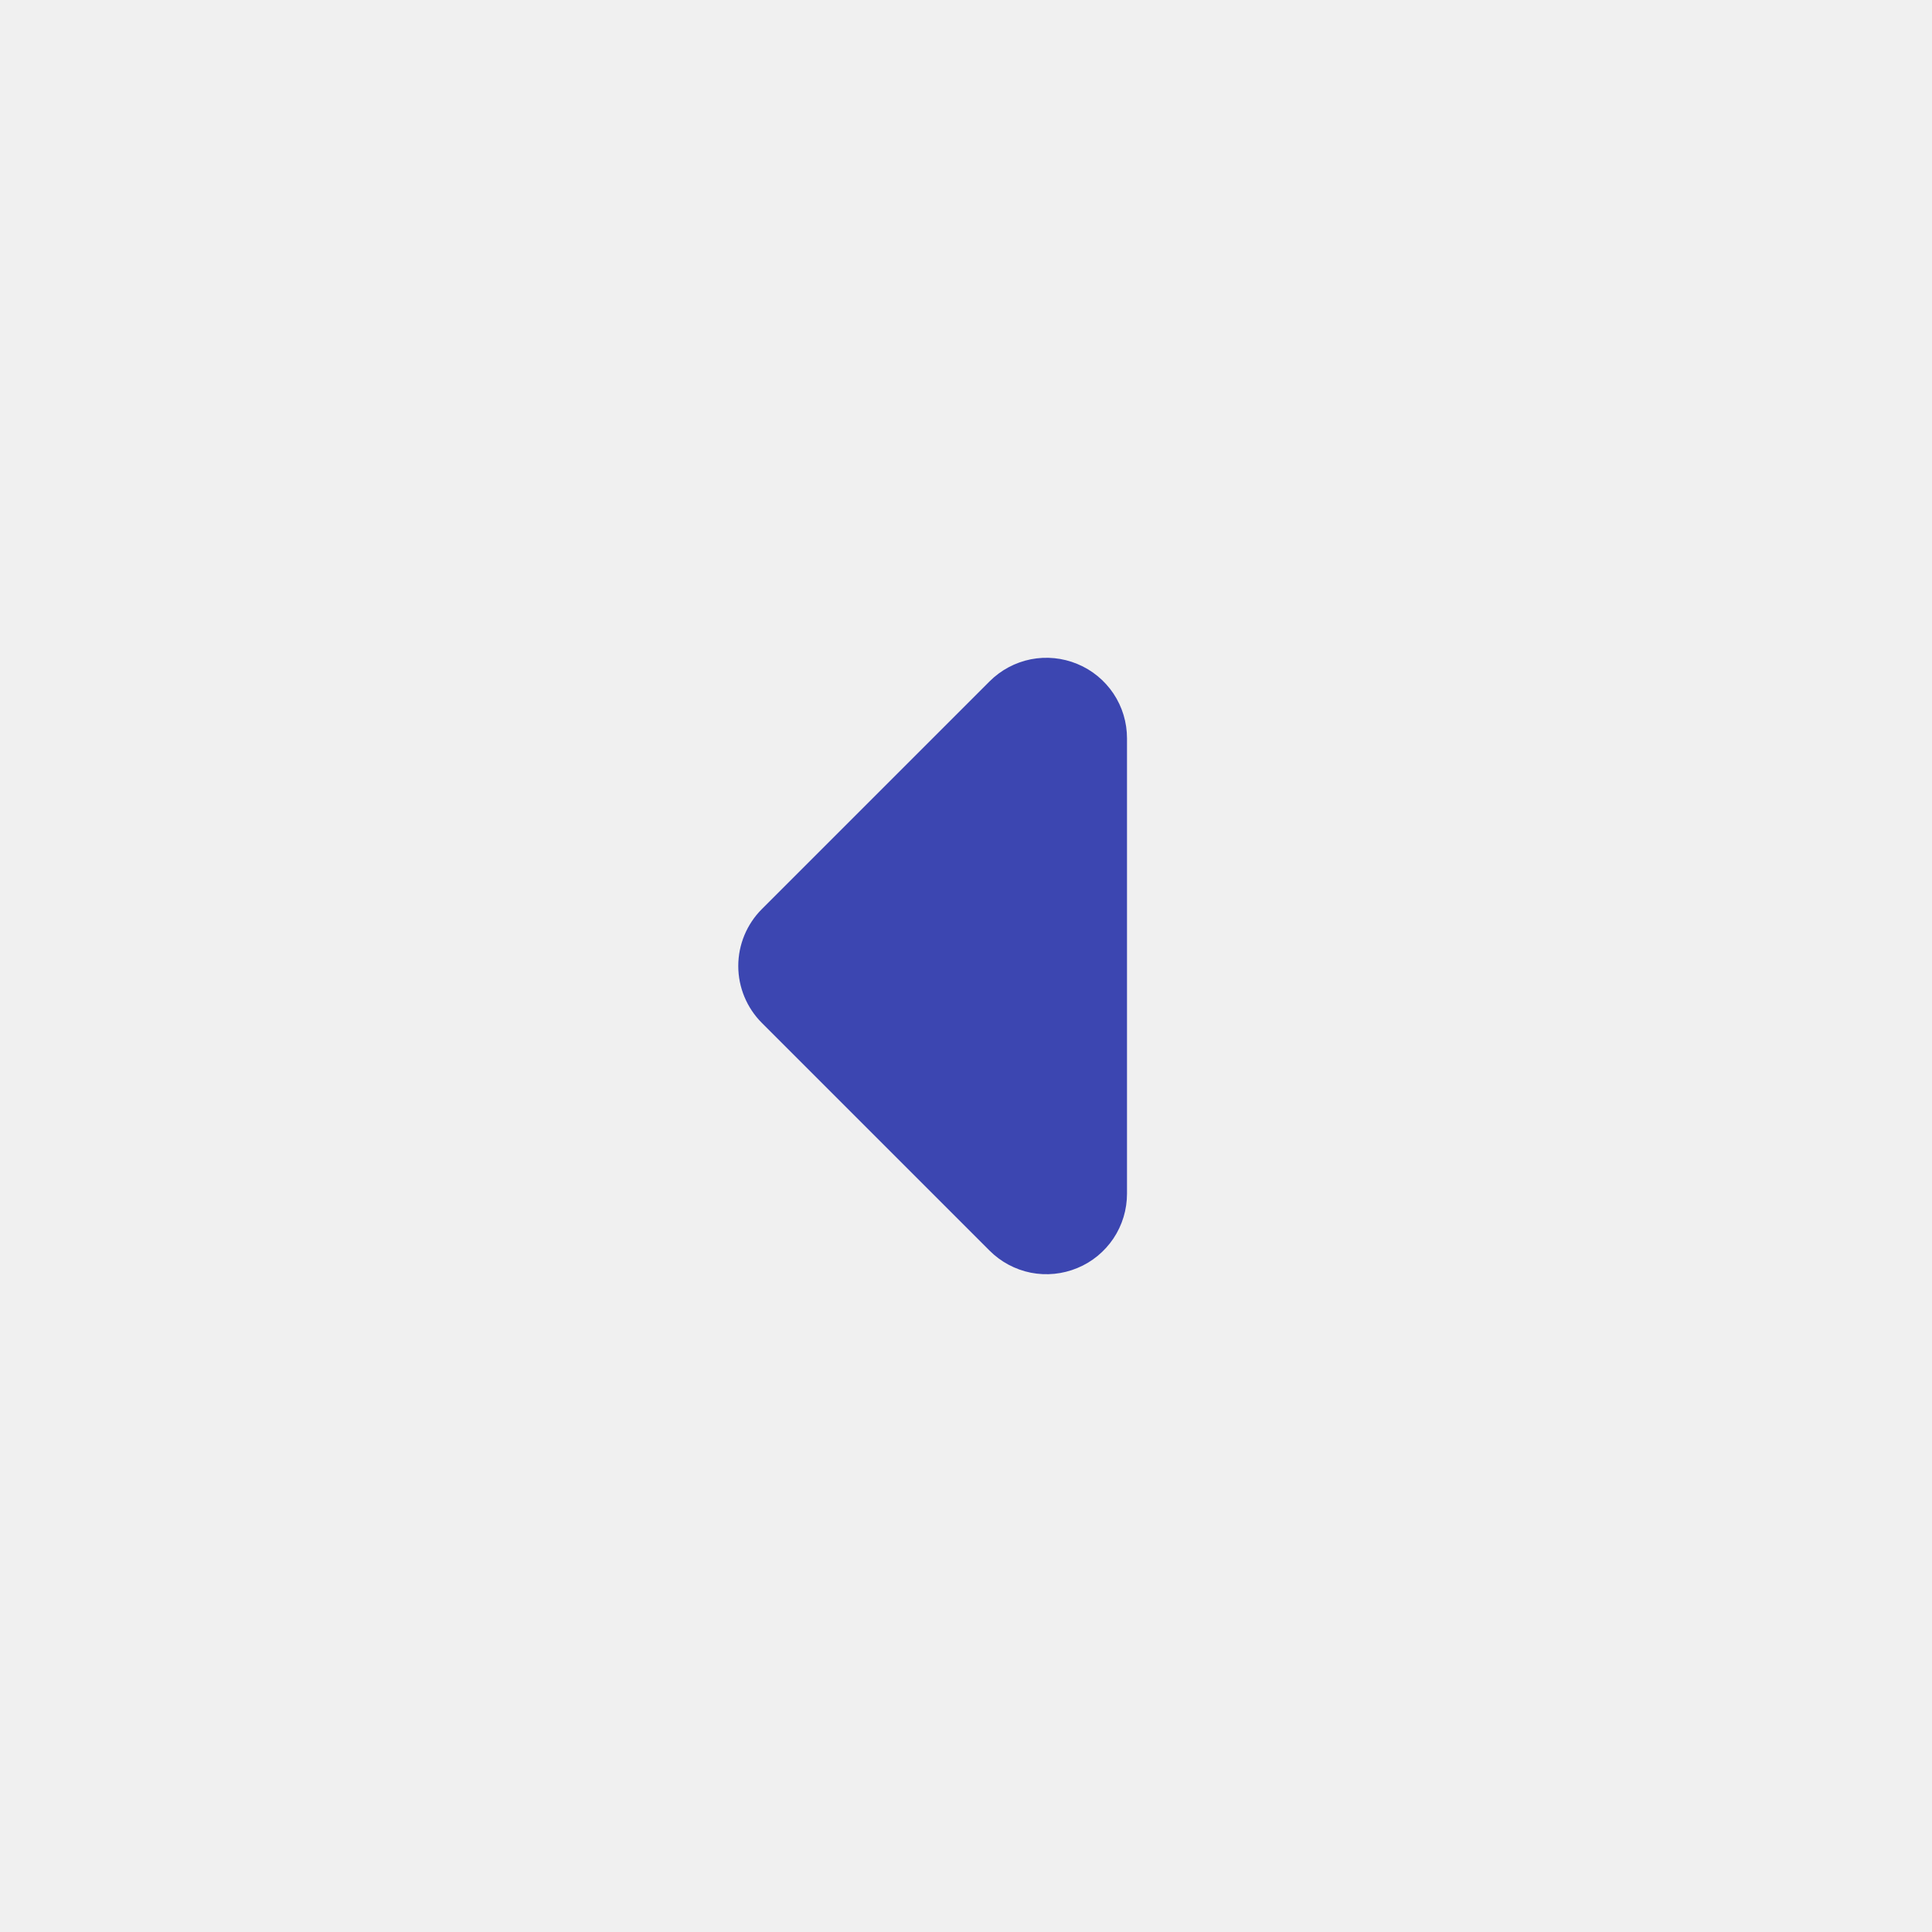
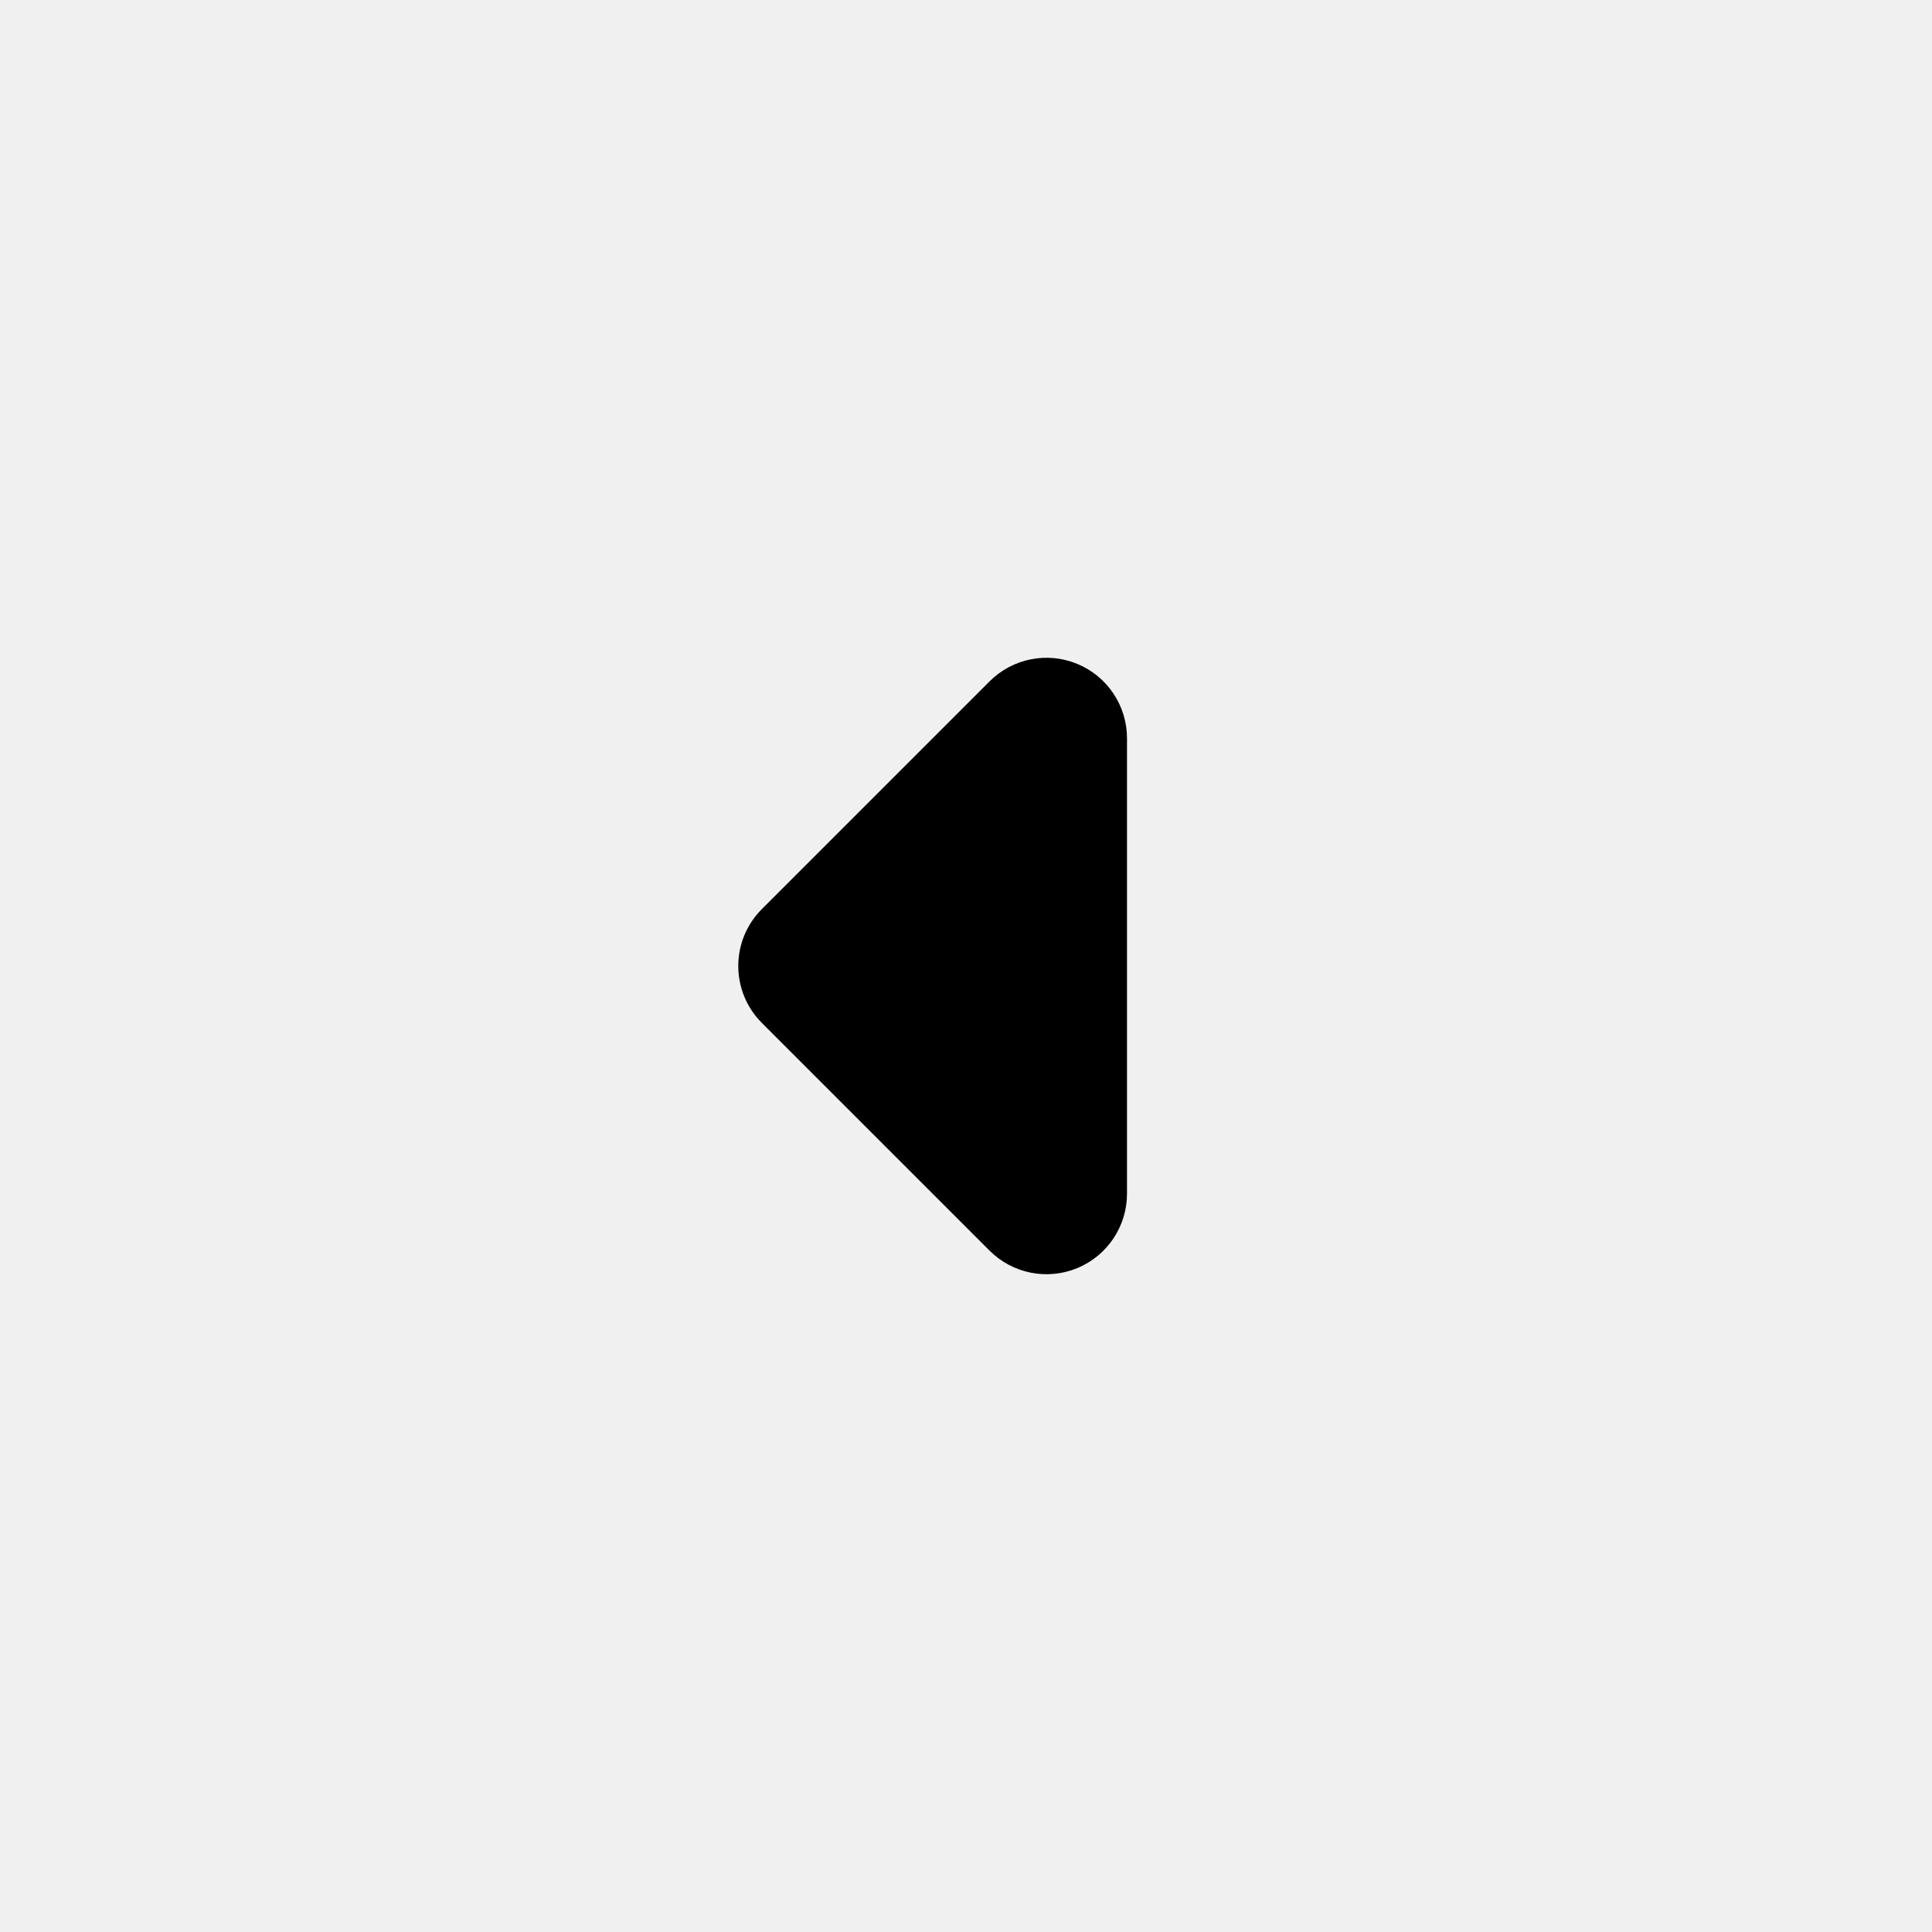
- <svg xmlns="http://www.w3.org/2000/svg" width="24" height="24" viewBox="0 0 24 24" fill="none">
-   <g clip-path="url(#clip0_199_447)">
-     <path fill-rule="evenodd" clip-rule="evenodd" d="M9.464 12.707C9.277 12.52 9.171 12.265 9.171 12C9.171 11.735 9.277 11.48 9.464 11.293L12.293 8.464C12.433 8.324 12.611 8.229 12.805 8.19C12.999 8.152 13.2 8.172 13.383 8.248C13.566 8.323 13.722 8.452 13.832 8.616C13.942 8.781 14 8.974 14 9.172V14.828C14 15.026 13.942 15.219 13.832 15.384C13.722 15.548 13.566 15.677 13.383 15.752C13.2 15.828 12.999 15.848 12.805 15.81C12.611 15.771 12.433 15.676 12.293 15.536L9.464 12.707Z" fill="#3C46B1" />
+ <svg xmlns="http://www.w3.org/2000/svg" width="24" height="24" fill="none">
+   <g clip-path="url(#a)">
+     <path fill="currentColor" fill-rule="evenodd" d="M9.464 12.707a1 1 0 0 1 0-1.414l2.829-2.829A1 1 0 0 1 14 9.172v5.656a1 1 0 0 1-1.707.708z" clip-rule="evenodd" />
  </g>
  <defs>
-     <clipPath id="clip0_199_447">
-       <rect width="24" height="24" fill="white" />
+     <clipPath id="a">
+       <path fill="currentColor" d="M0 0h24v24H0z" />
    </clipPath>
  </defs>
</svg>
